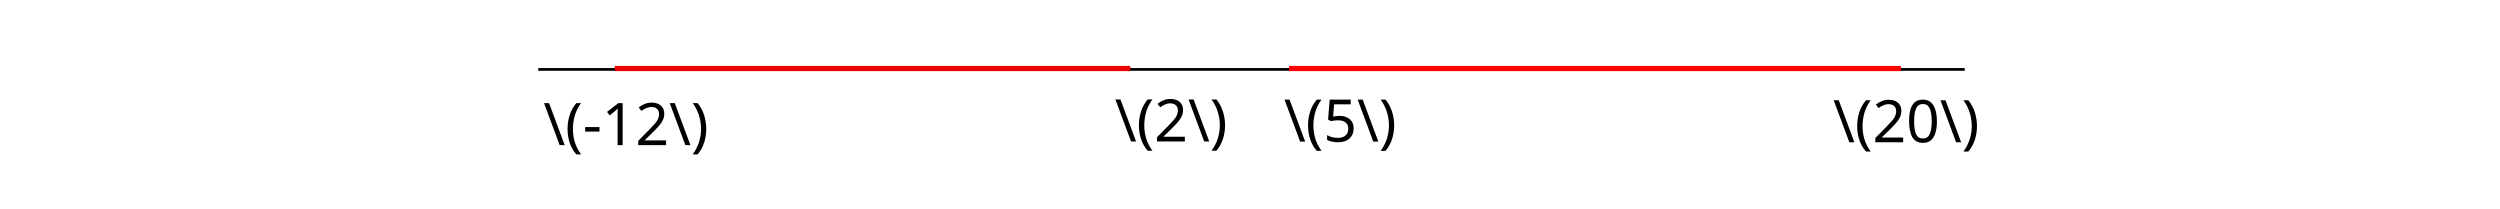
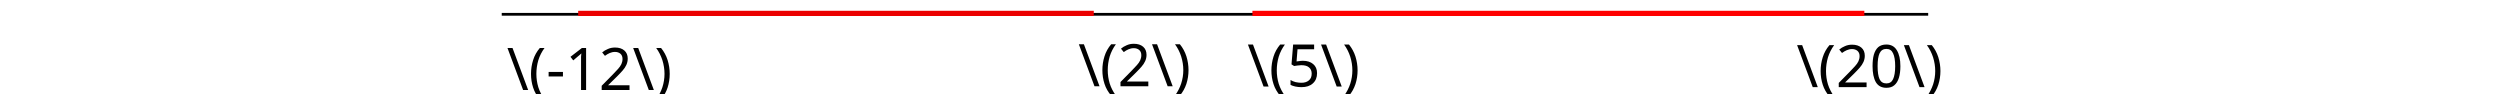
- <svg xmlns="http://www.w3.org/2000/svg" width="240mm" height="20mm" viewBox="0 0 240 20" version="1.1" id="svg8">
+ <svg xmlns="http://www.w3.org/2000/svg" width="240mm" height="9mm" viewBox="0 0 240 9" version="1.1" id="svg8">
  <defs id="defs2" />
  <g id="layer1" transform="translate(0,-177)">
-     <path style="fill:none;stroke:#000000;stroke-width:0.265px;stroke-linecap:butt;stroke-linejoin:miter;stroke-opacity:1" d="M 51.675,183.665 H 188.615" id="path856" />
-     <text xml:space="preserve" style="font-size:5.644px;line-height:1.25;font-family:sans-serif;letter-spacing:0px;word-spacing:0px;stroke-width:0.265" x="175.971" y="190.659" id="text1674">
-       <tspan id="tspan1672" style="stroke-width:0.265" x="175.971" y="190.659">\(20\)</tspan>
+     <path style="fill:none;stroke:#000000;stroke-width:0.265px;stroke-linecap:butt;stroke-linejoin:miter;stroke-opacity:1" d="M 48.166,178.373 H 185.106" id="path856" />
+     <text xml:space="preserve" style="font-size:5.644px;line-height:1.25;font-family:sans-serif;letter-spacing:0px;word-spacing:0px;stroke-width:0.265" x="172.462" y="185.367" id="text1674">
+       <tspan id="tspan1672" style="stroke-width:0.265" x="172.462" y="185.367">\(20\)</tspan>
    </text>
-     <text xml:space="preserve" style="font-size:5.644px;line-height:1.25;font-family:sans-serif;letter-spacing:0px;word-spacing:0px;stroke-width:0.265" x="107.016" y="190.575" id="text1674-8">
-       <tspan id="tspan1672-6" style="stroke-width:0.265" x="107.016" y="190.575">\(2\)</tspan>
+     <text xml:space="preserve" style="font-size:5.644px;line-height:1.25;font-family:sans-serif;letter-spacing:0px;word-spacing:0px;stroke-width:0.265" x="103.507" y="185.284" id="text1674-8">
+       <tspan id="tspan1672-6" style="stroke-width:0.265" x="103.507" y="185.284">\(2\)</tspan>
    </text>
-     <text xml:space="preserve" style="font-size:5.644px;line-height:1.25;font-family:sans-serif;letter-spacing:0px;word-spacing:0px;stroke-width:0.265" x="52.166" y="190.931" id="text1674-3">
-       <tspan id="tspan1672-5" style="stroke-width:0.265" x="52.166" y="190.931">\(-12\)</tspan>
+     <text xml:space="preserve" style="font-size:5.644px;line-height:1.25;font-family:sans-serif;letter-spacing:0px;word-spacing:0px;stroke-width:0.265" x="48.657" y="185.639" id="text1674-3">
+       <tspan id="tspan1672-5" style="stroke-width:0.265" x="48.657" y="185.639">\(-12\)</tspan>
    </text>
-     <text xml:space="preserve" style="font-size:5.644px;line-height:1.25;font-family:sans-serif;letter-spacing:0px;word-spacing:0px;stroke-width:0.265" x="123.249" y="190.596" id="text1674-8-4">
-       <tspan id="tspan1672-6-3" style="stroke-width:0.265" x="123.249" y="190.596">\(5\)</tspan>
+     <text xml:space="preserve" style="font-size:5.644px;line-height:1.25;font-family:sans-serif;letter-spacing:0px;word-spacing:0px;stroke-width:0.265" x="119.74" y="185.304" id="text1674-8-4">
+       <tspan id="tspan1672-6-3" style="stroke-width:0.265" x="119.74" y="185.304">\(5\)</tspan>
    </text>
-     <path style="fill:none;stroke:#eb0000;stroke-width:0.5;stroke-linecap:butt;stroke-linejoin:miter;stroke-miterlimit:4;stroke-dasharray:none;stroke-opacity:1" d="M 59.016,183.577 H 108.513" id="path6070" />
-     <path style="fill:none;stroke:#ff0000;stroke-width:0.5;stroke-linecap:butt;stroke-linejoin:miter;stroke-miterlimit:4;stroke-dasharray:none;stroke-opacity:1" d="m 123.742,183.577 h 58.744" id="path6204" />
+     <path style="fill:none;stroke:#eb0000;stroke-width:0.5;stroke-linecap:butt;stroke-linejoin:miter;stroke-miterlimit:4;stroke-dasharray:none;stroke-opacity:1" d="M 55.506,178.286 H 105.003" id="path6070" />
+     <path style="fill:none;stroke:#ff0000;stroke-width:0.5;stroke-linecap:butt;stroke-linejoin:miter;stroke-miterlimit:4;stroke-dasharray:none;stroke-opacity:1" d="m 120.233,178.286 h 58.744" id="path6204" />
  </g>
</svg>
